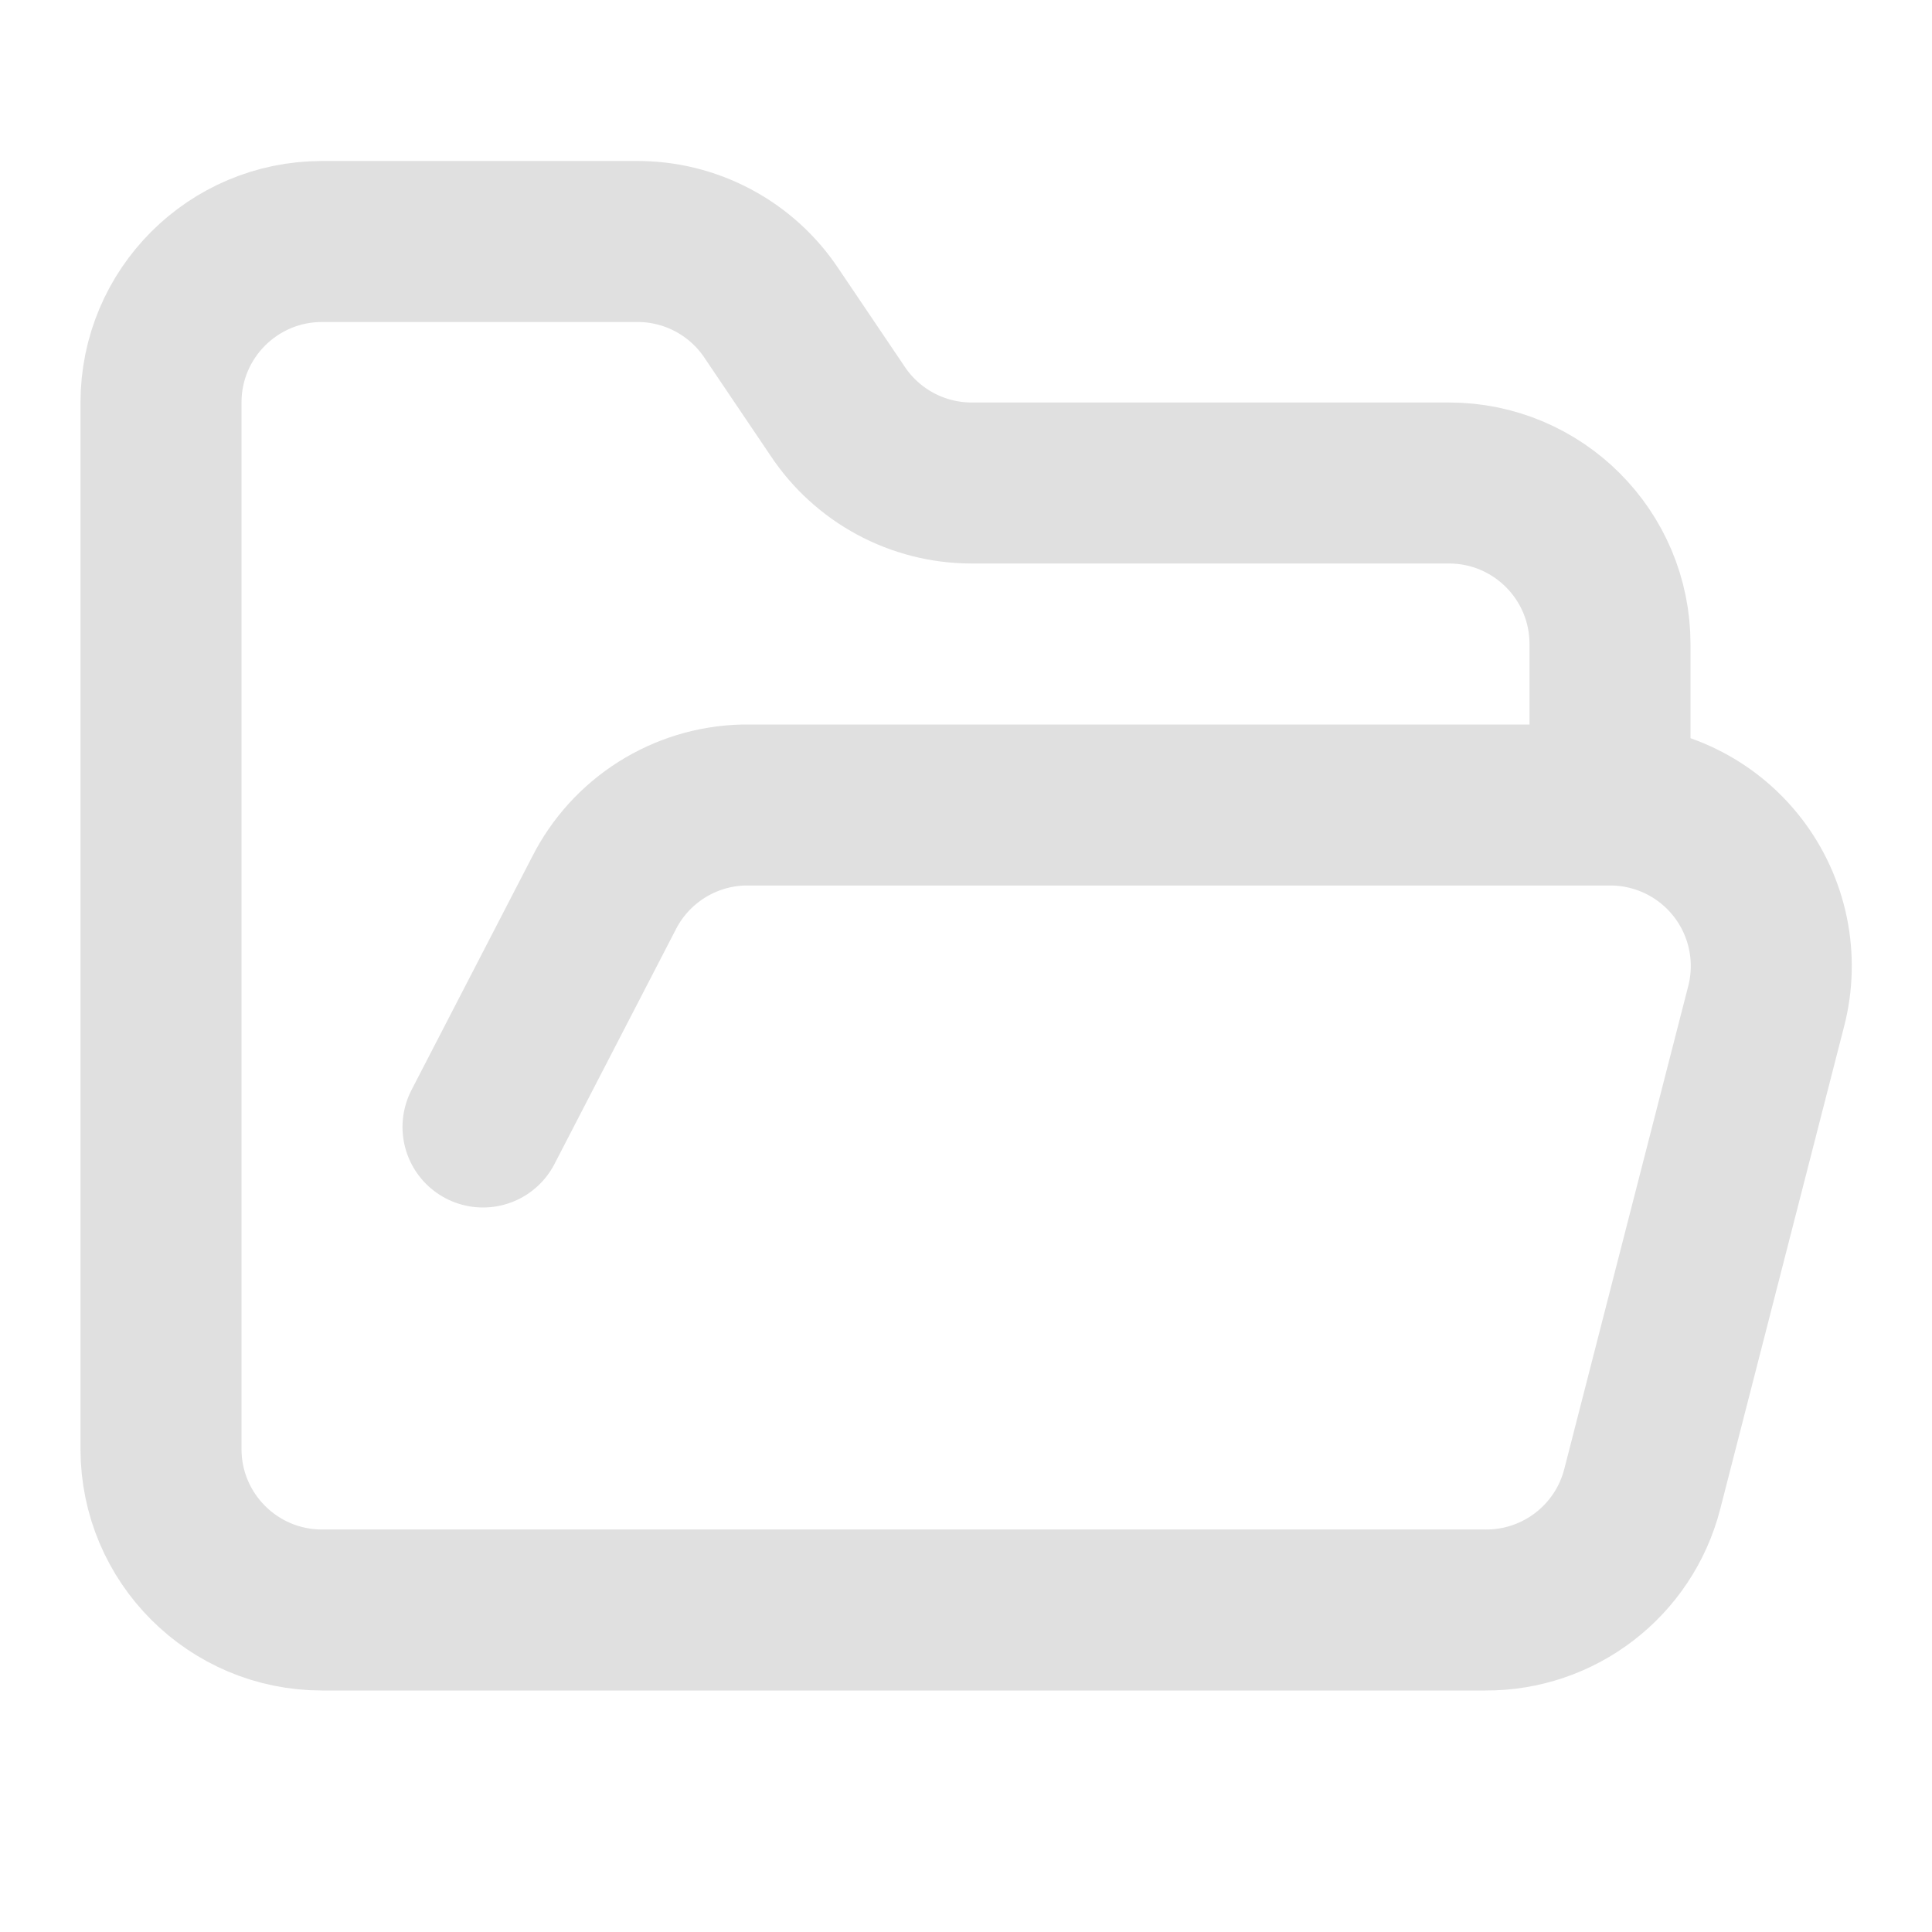
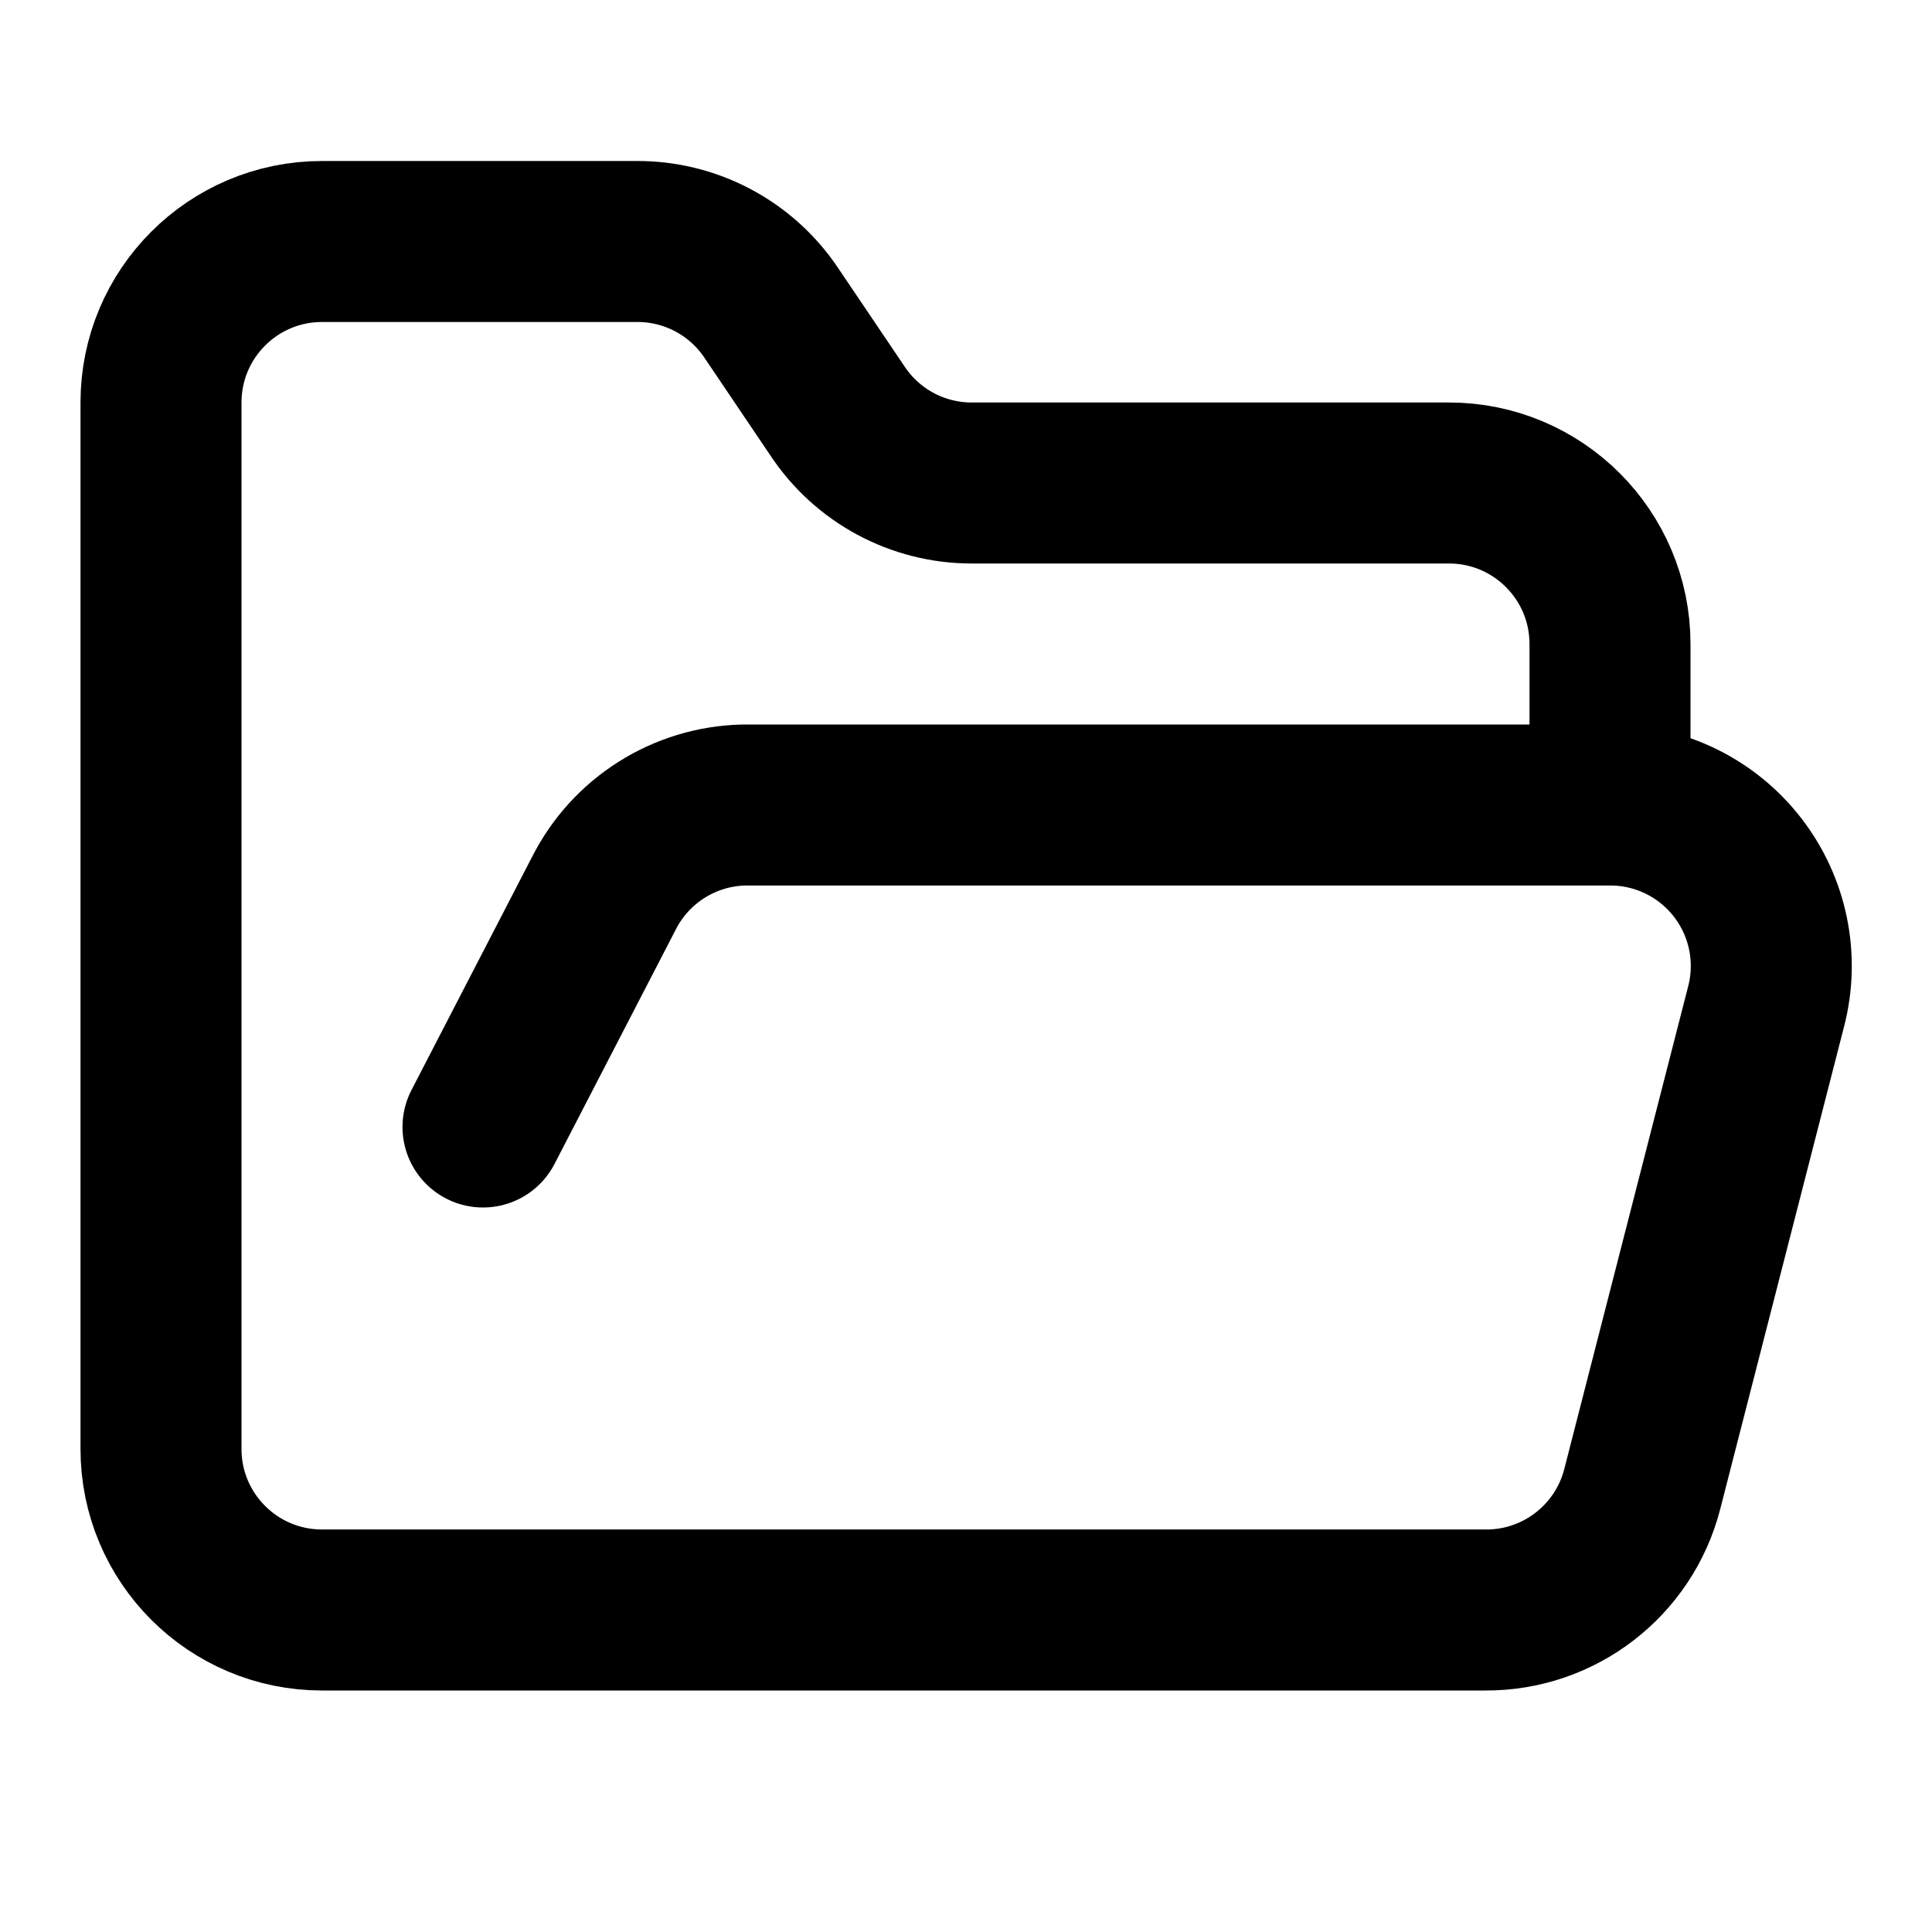
- <svg xmlns="http://www.w3.org/2000/svg" color="#E0E0E0" width="24" height="24" viewBox="0 0 24 24" fill="none" stroke="currentColor" stroke-width="2" stroke-linecap="round" stroke-linejoin="round">
+ <svg xmlns="http://www.w3.org/2000/svg" width="24" height="24" viewBox="0 0 24 24" fill="none" stroke="currentColor" stroke-width="2" stroke-linecap="round" stroke-linejoin="round">
  <path d="m6 14 1.5-2.9A2 2 0 0 1 9.24 10H20a2 2 0 0 1 1.94 2.5l-1.54 6a2 2 0 0 1-1.95 1.5H4a2 2 0 0 1-2-2V5a2 2 0 0 1 2-2h3.9a2 2 0 0 1 1.69.9l.81 1.2a2 2 0 0 0 1.67.9H18a2 2 0 0 1 2 2v2" />
</svg>
